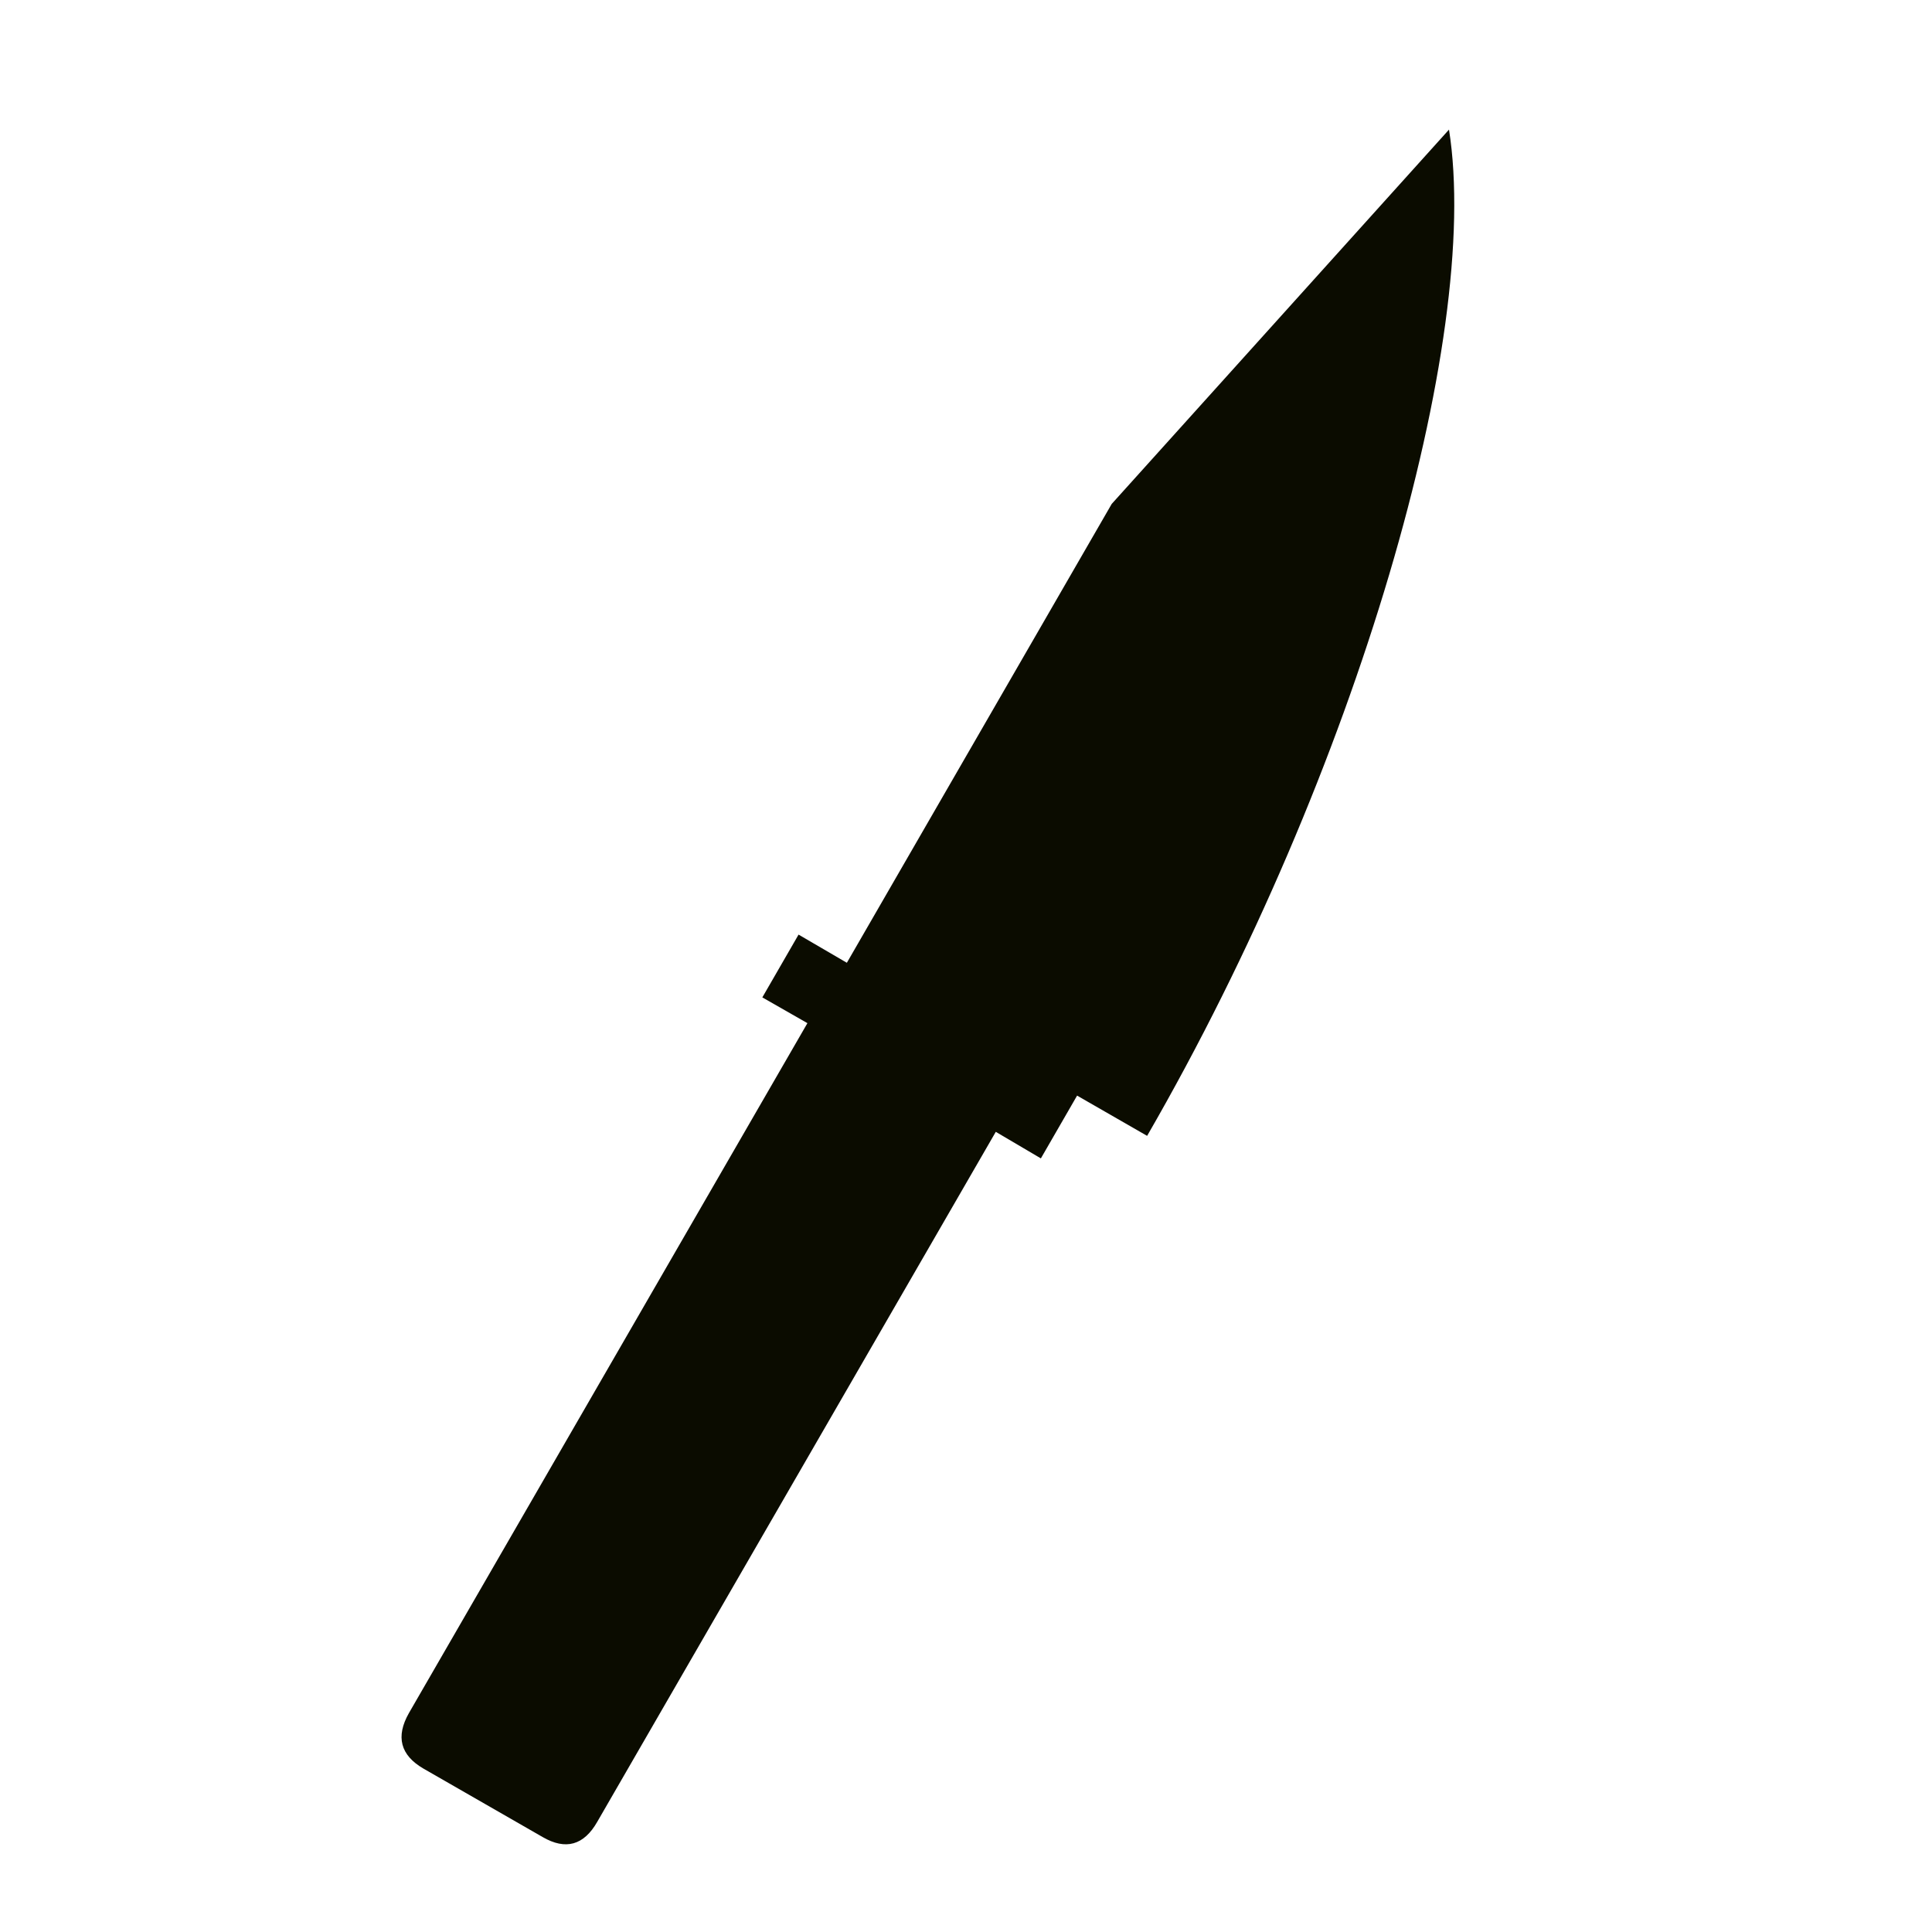
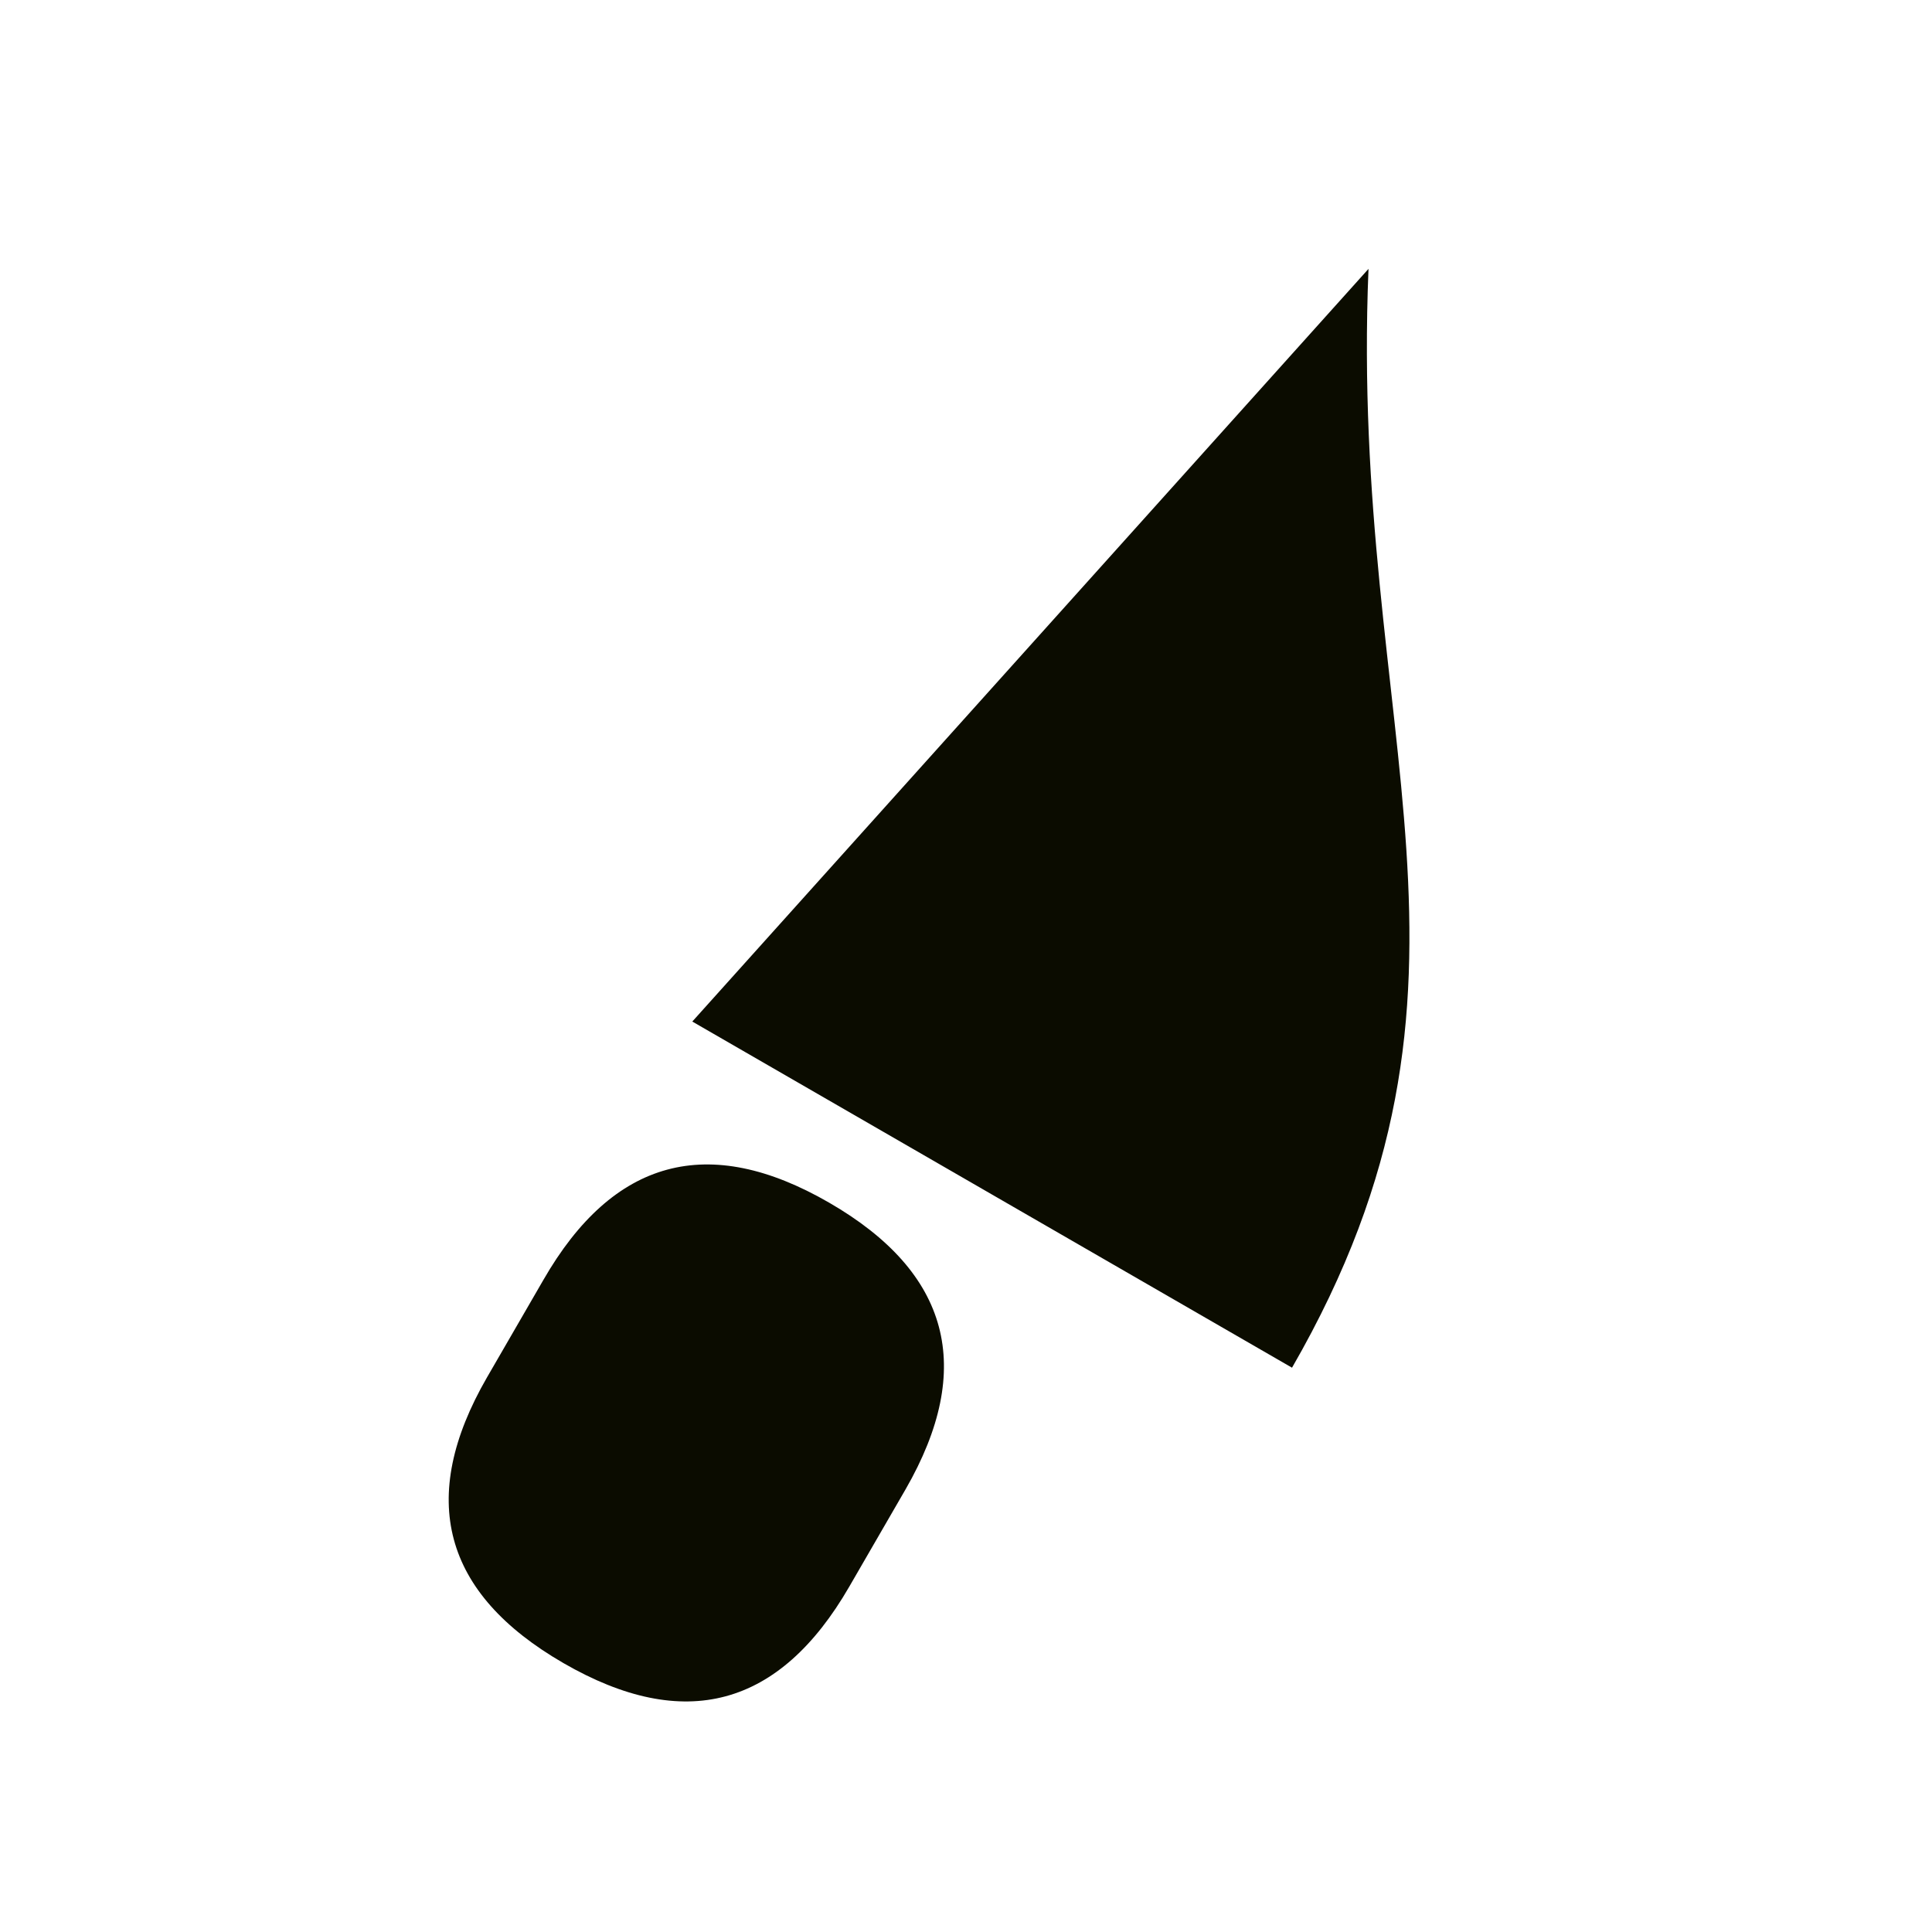
<svg xmlns="http://www.w3.org/2000/svg" viewBox="0 0 24 24" fill="#0b0c00">
-   <path d="M5.08 21.28L10.03 12.71L9.47 12.39L9.92 11.61L10.52 11.96L13.81 6.26L18 1.61C18.41 4.2 16.86 9.59 14.25 14.11L13.38 13.61L12.93 14.39L12.37 14.06L7.42 22.63Q7.17 23.07 6.74 22.82L5.26 21.97Q4.83 21.72 5.08 21.28Z" />
+   <path d="M6.05 17.11L6.75 15.9Q8.05 13.64 10.3 14.94L10.3 14.94Q12.55 16.24 11.25 18.5L10.55 19.71Q9.25 21.96 7 20.66L7 20.66Q4.75 19.36 6.05 17.11ZM8.6 12.69L17 3.34C16.76 9.16 18.81 12.2 16.05 16.99Z" />
</svg>
